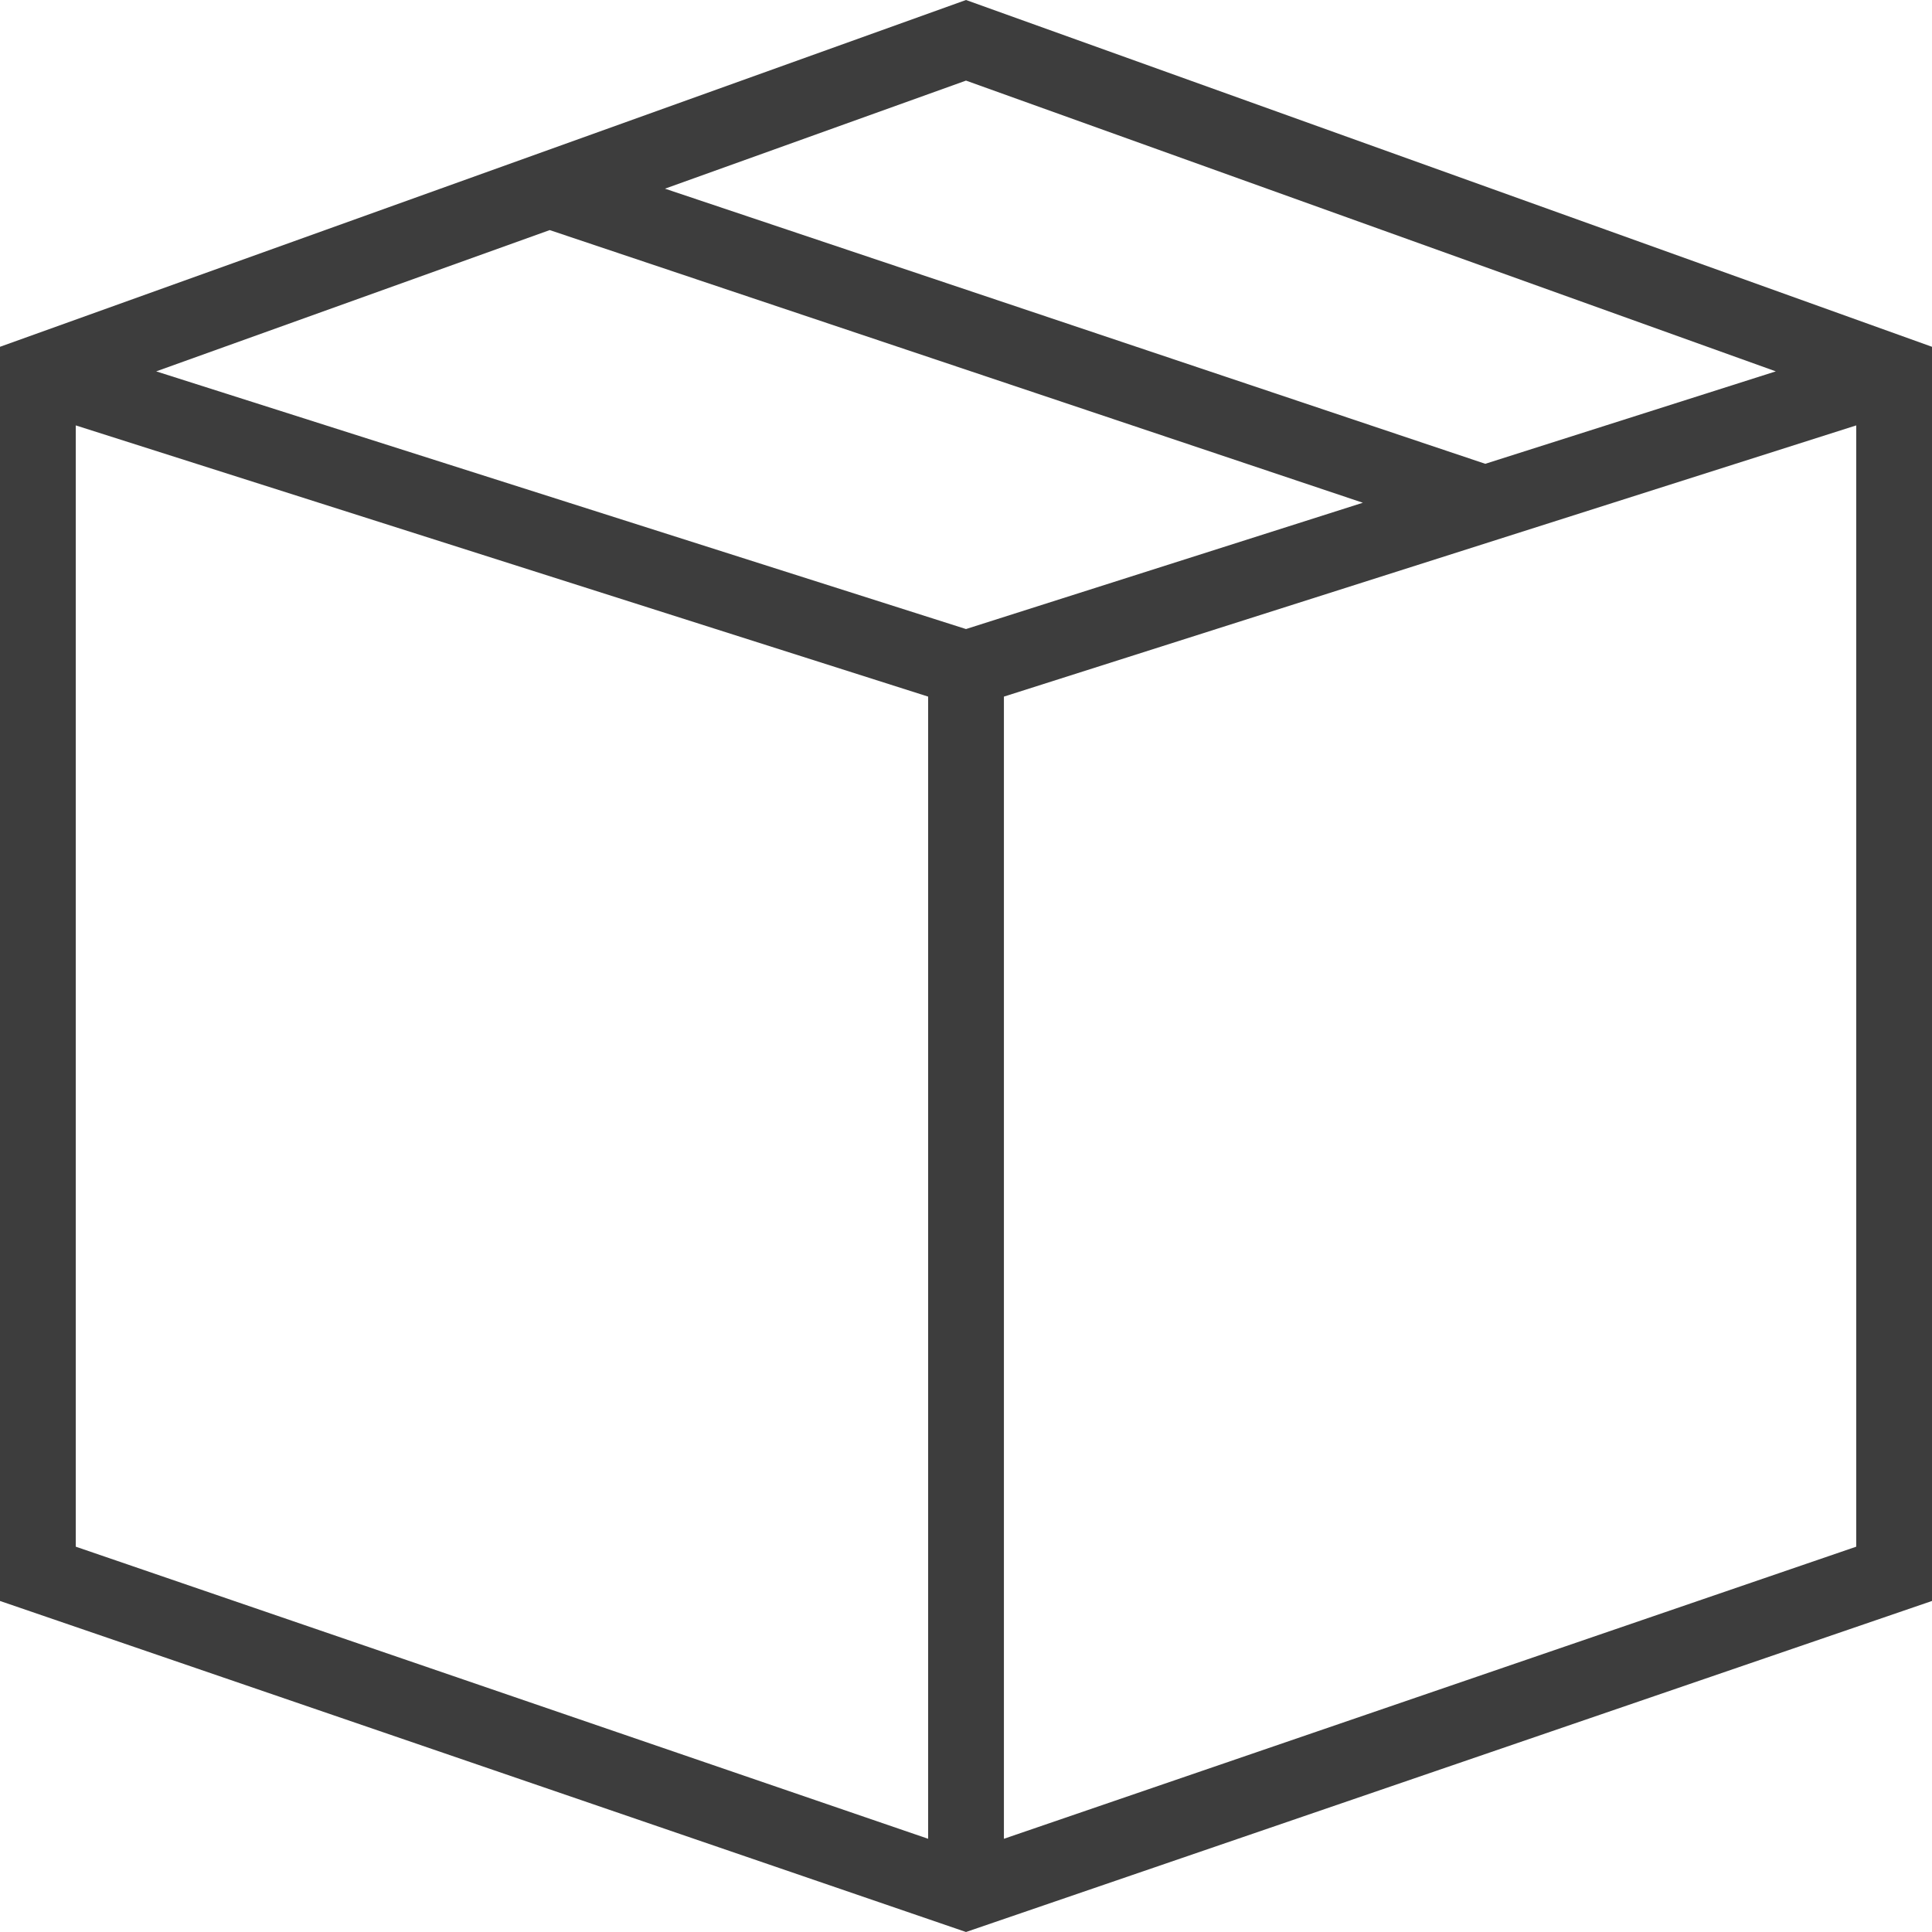
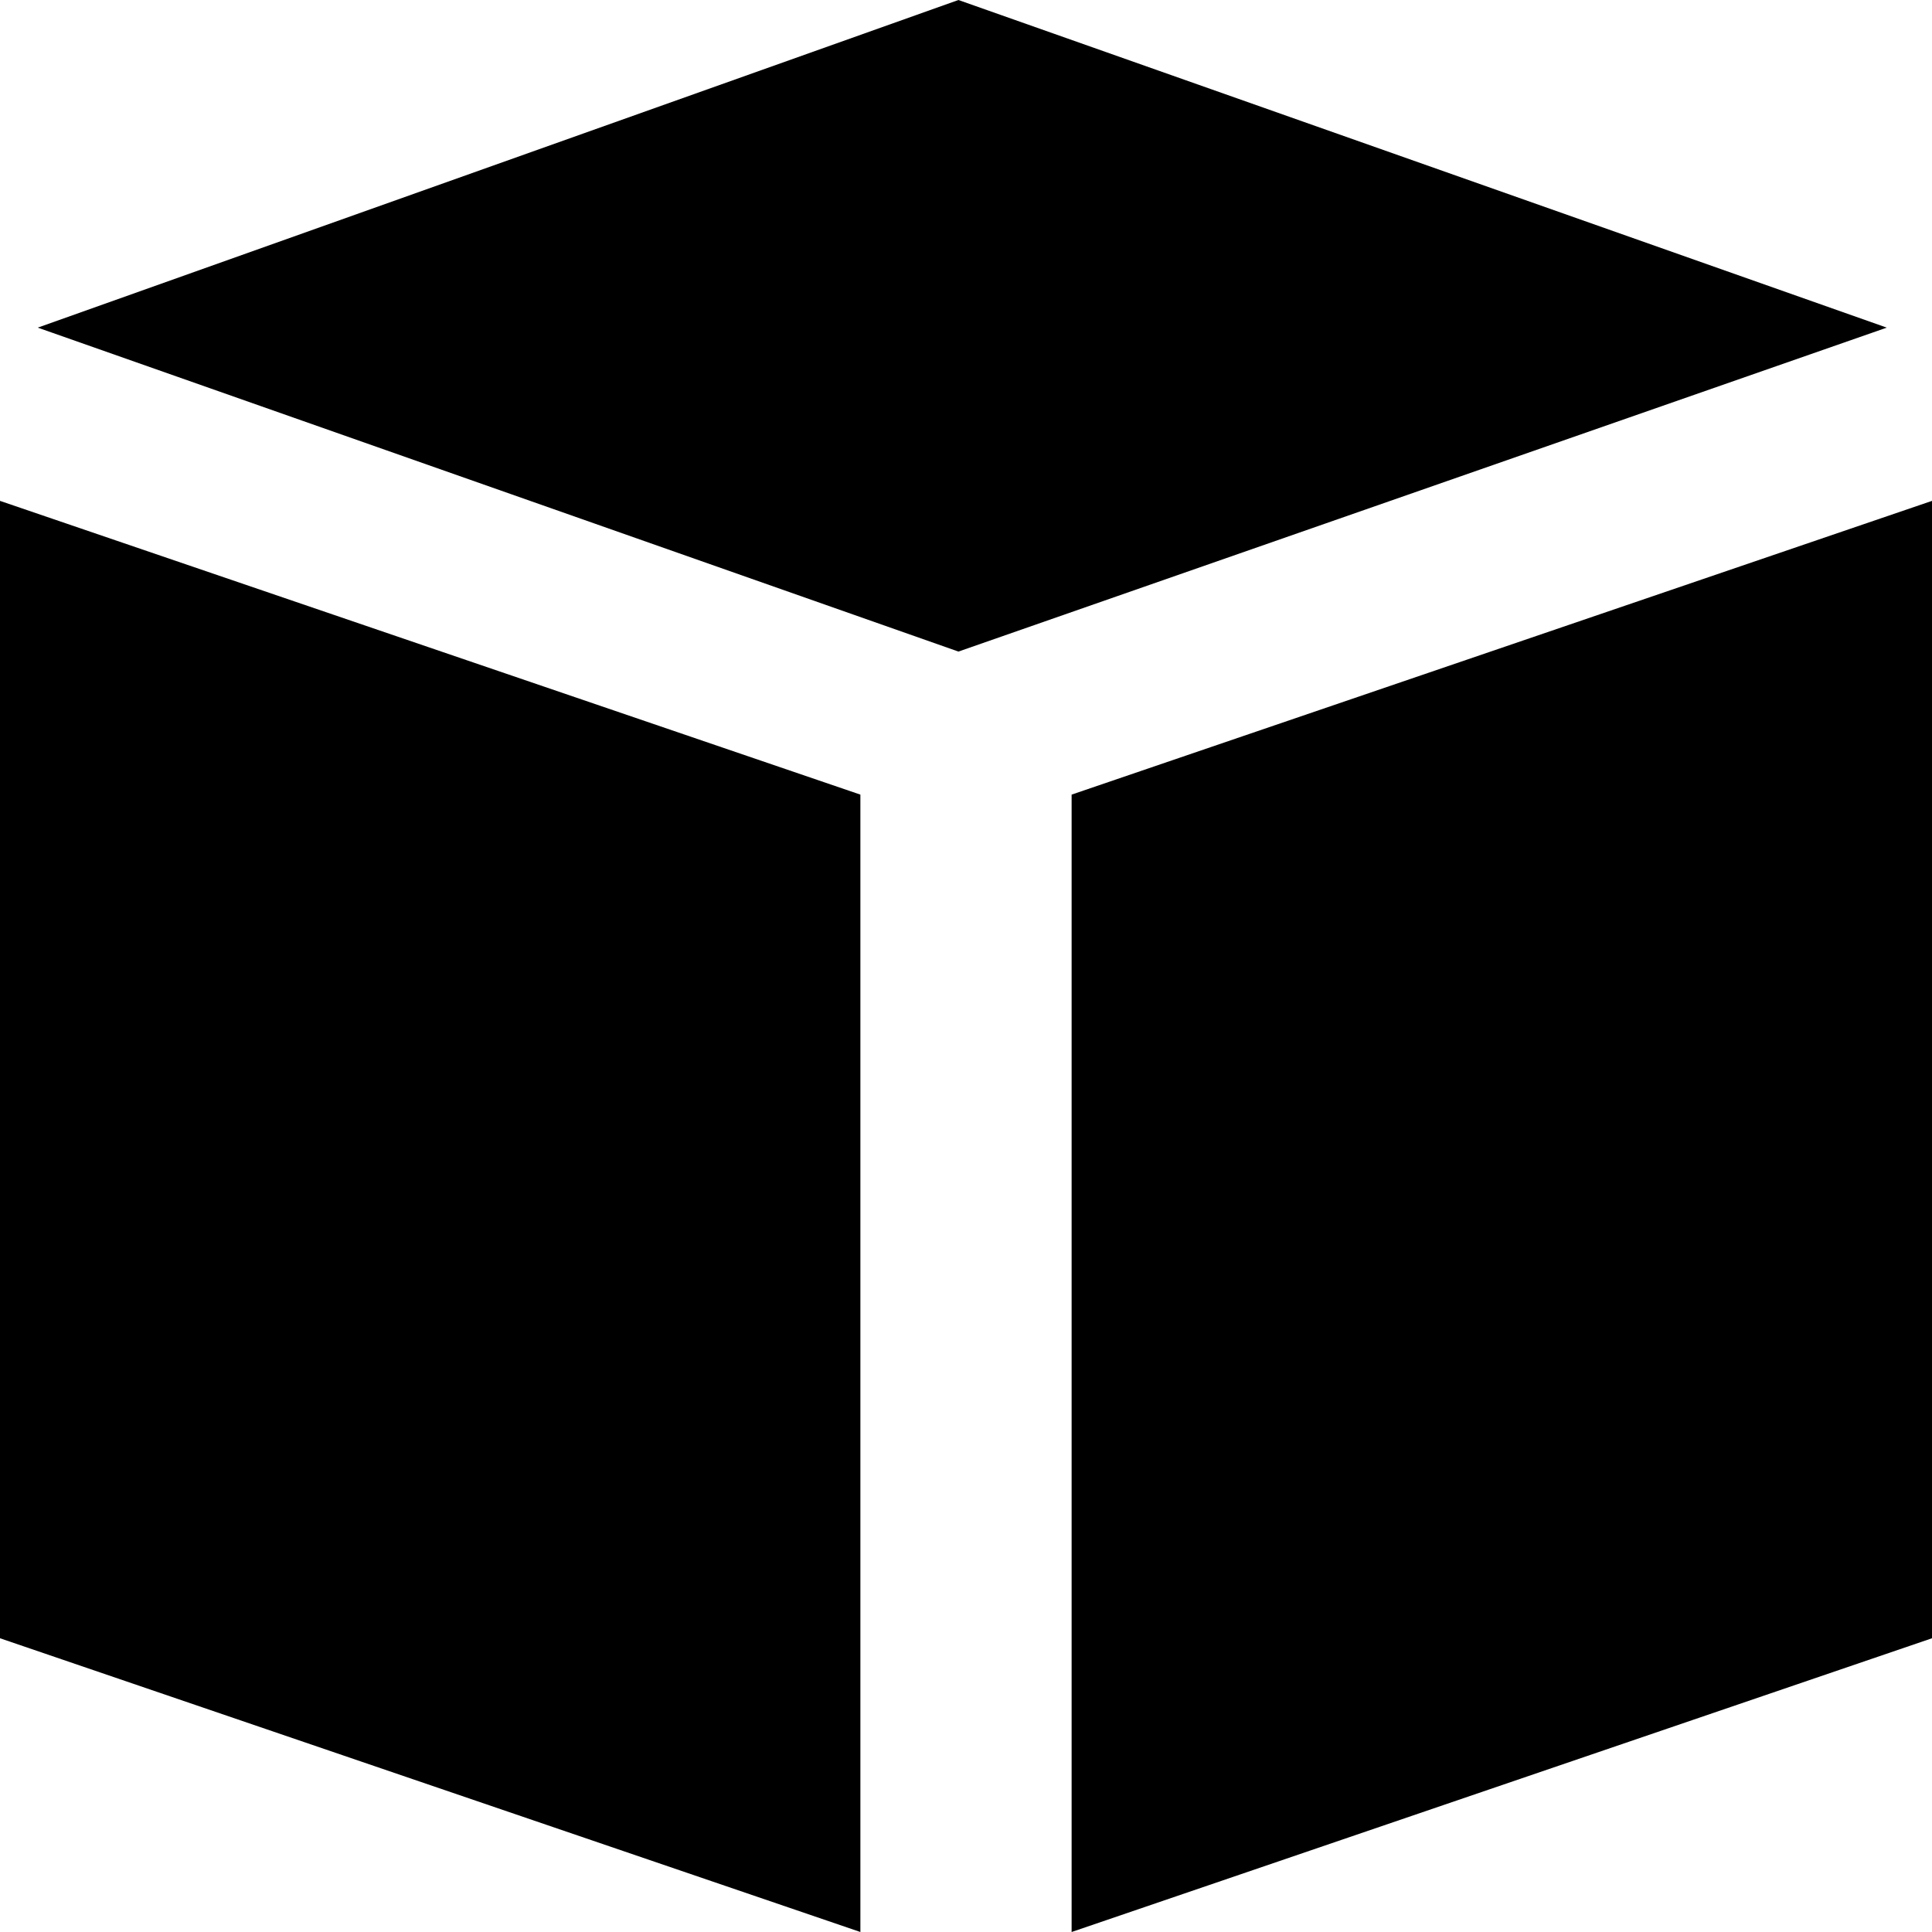
- <svg xmlns="http://www.w3.org/2000/svg" width="32" height="32" viewBox="0 0 32 32" fill="none">
-   <path fill-rule="evenodd" clip-rule="evenodd" d="M16 0L32 5.744V26.517L16 32L0 26.517V5.744L16 0ZM11.014 3.125L24.601 7.682L29.413 6.151L16 1.335L11.014 3.125ZM30.745 7.046L16.628 11.538V30.456L30.745 25.618V7.046ZM15.373 30.456V11.538L1.255 7.046V25.618L15.373 30.456ZM2.587 6.151L16 10.419L22.573 8.327L9.105 3.811L2.587 6.151Z" fill="#3D3D3D" />
+ <svg xmlns="http://www.w3.org/2000/svg" width="24" height="24" viewBox="0 0 24 24" fill="none">
+   <path fill-rule="evenodd" clip-rule="evenodd" d="M0.469 4.07L11.906 8.094L23.438 4.07L11.906 0L0.469 4.07ZM0 6.222L10.688 9.871V24L0 20.351V6.222ZM24 6.222L13.312 9.871V24L24 20.351V6.222Z" fill="currentColor" />
</svg>
